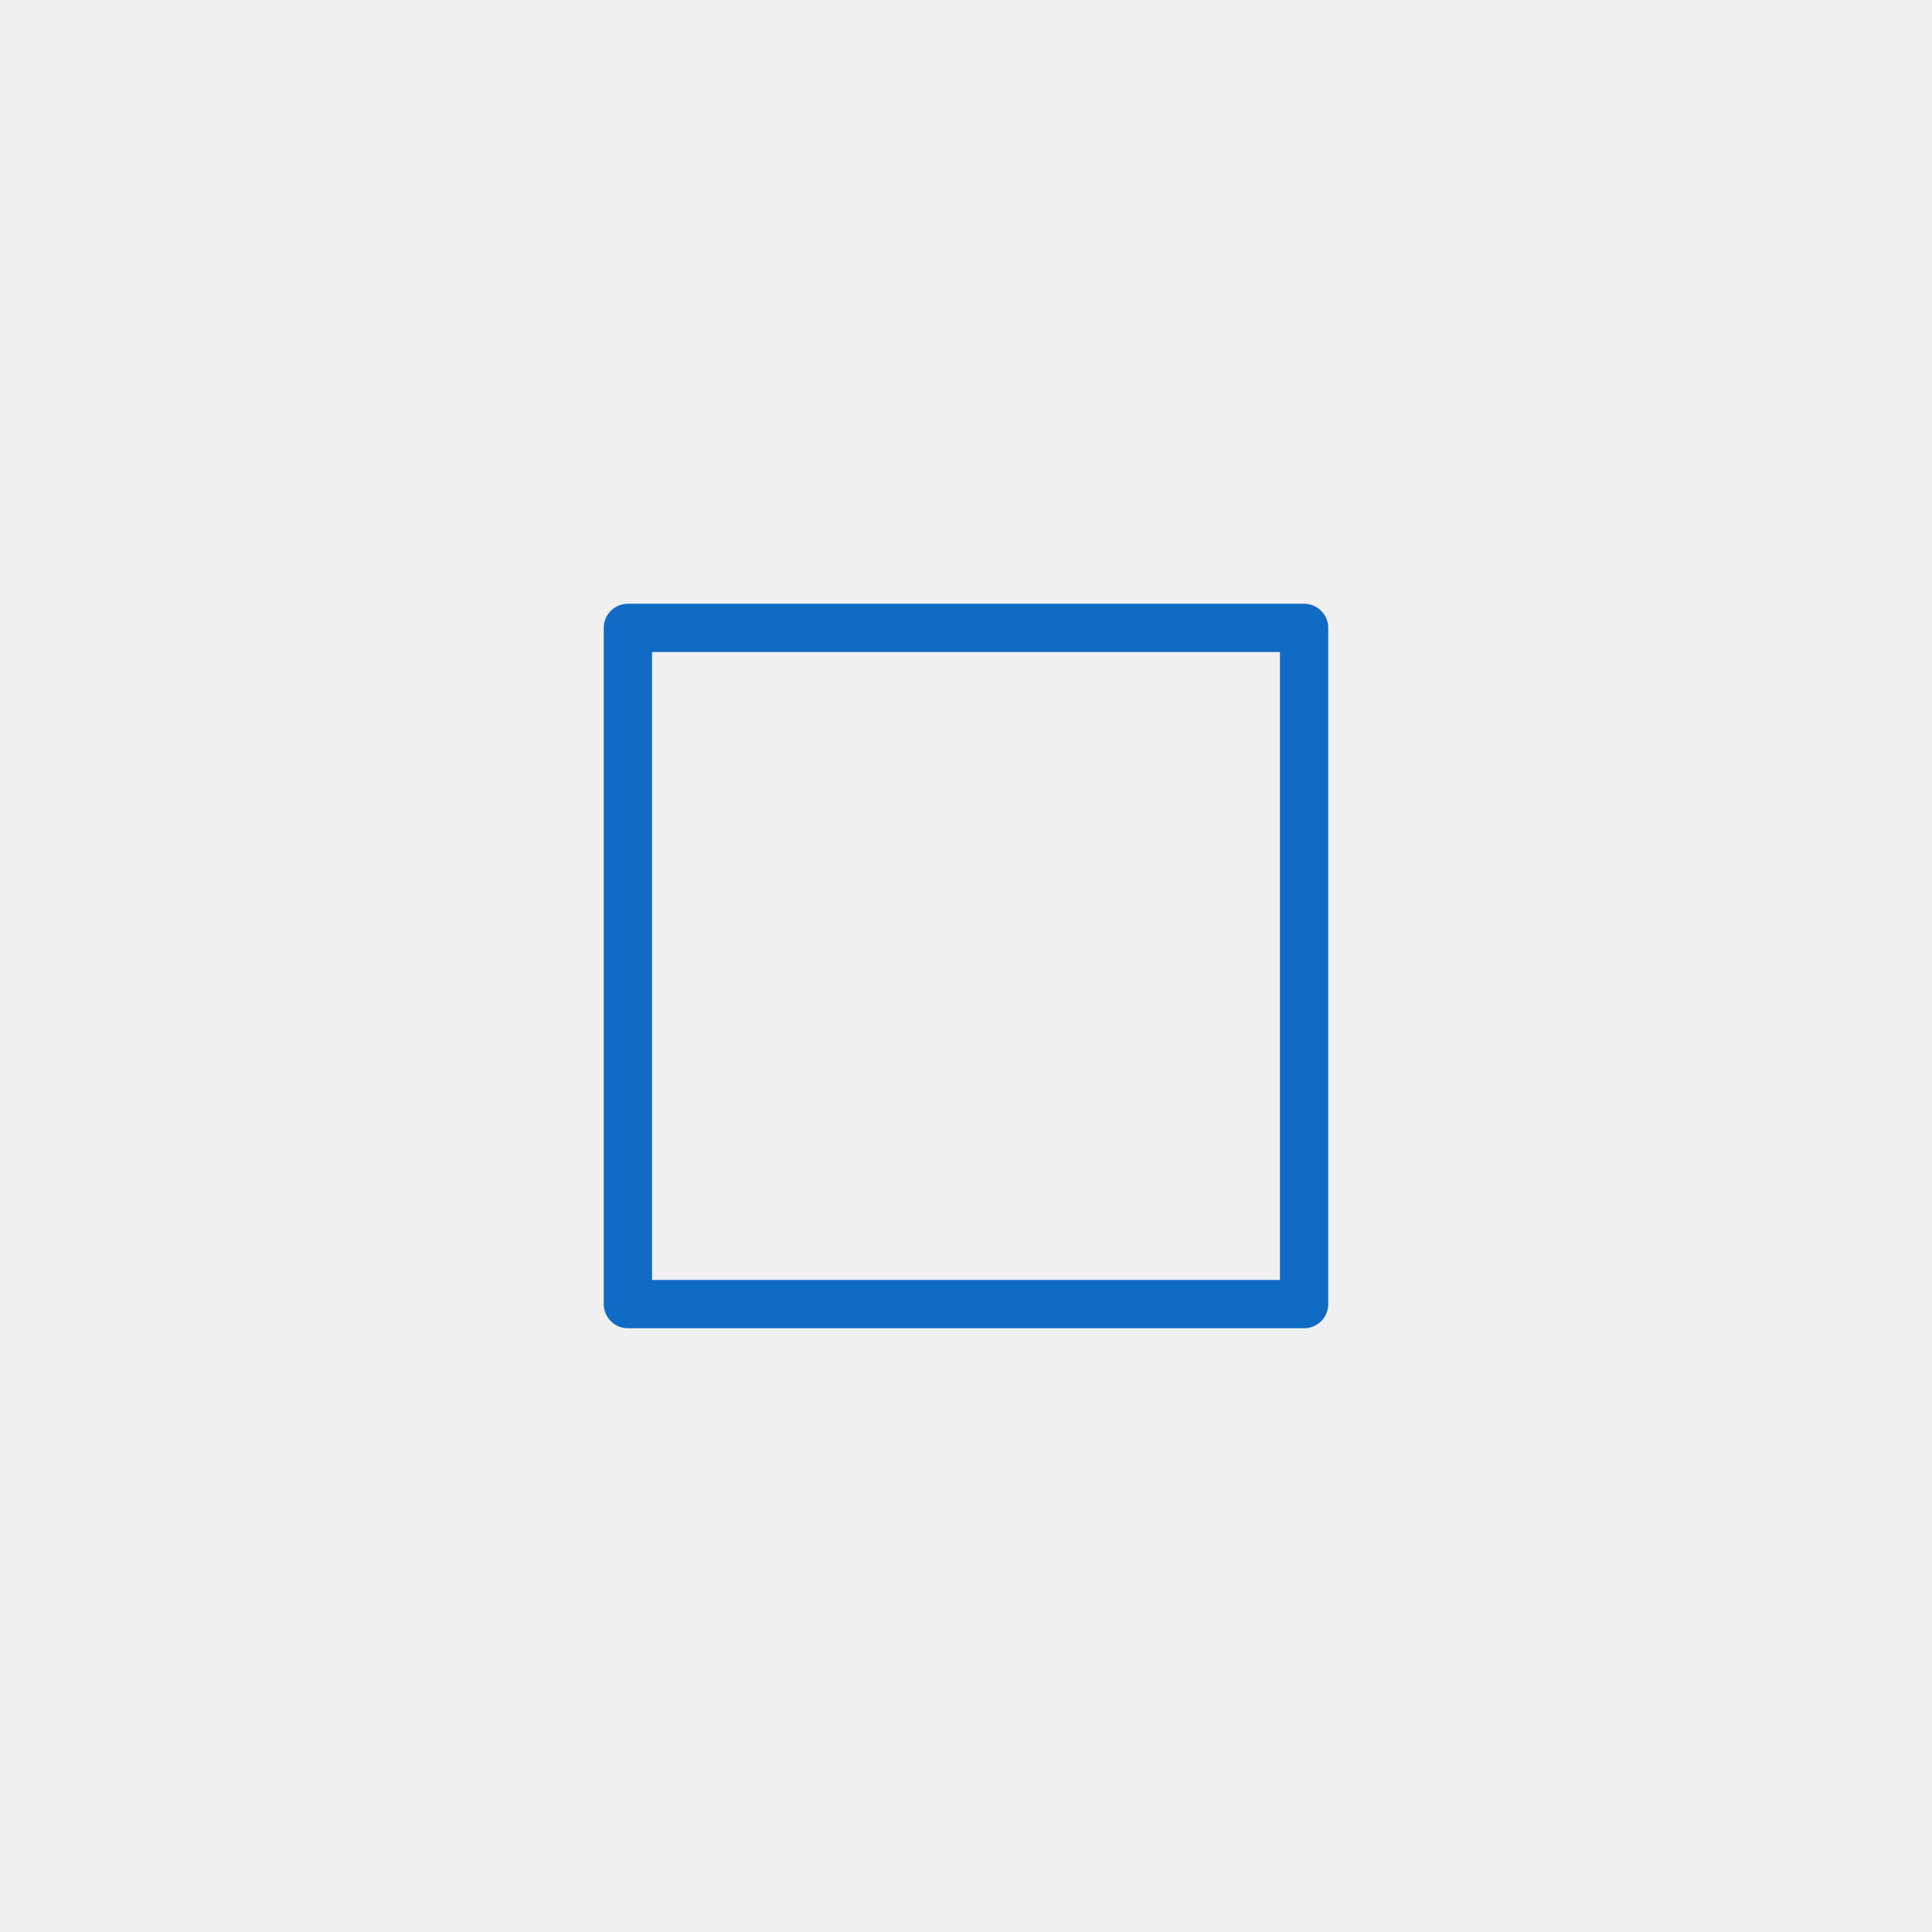
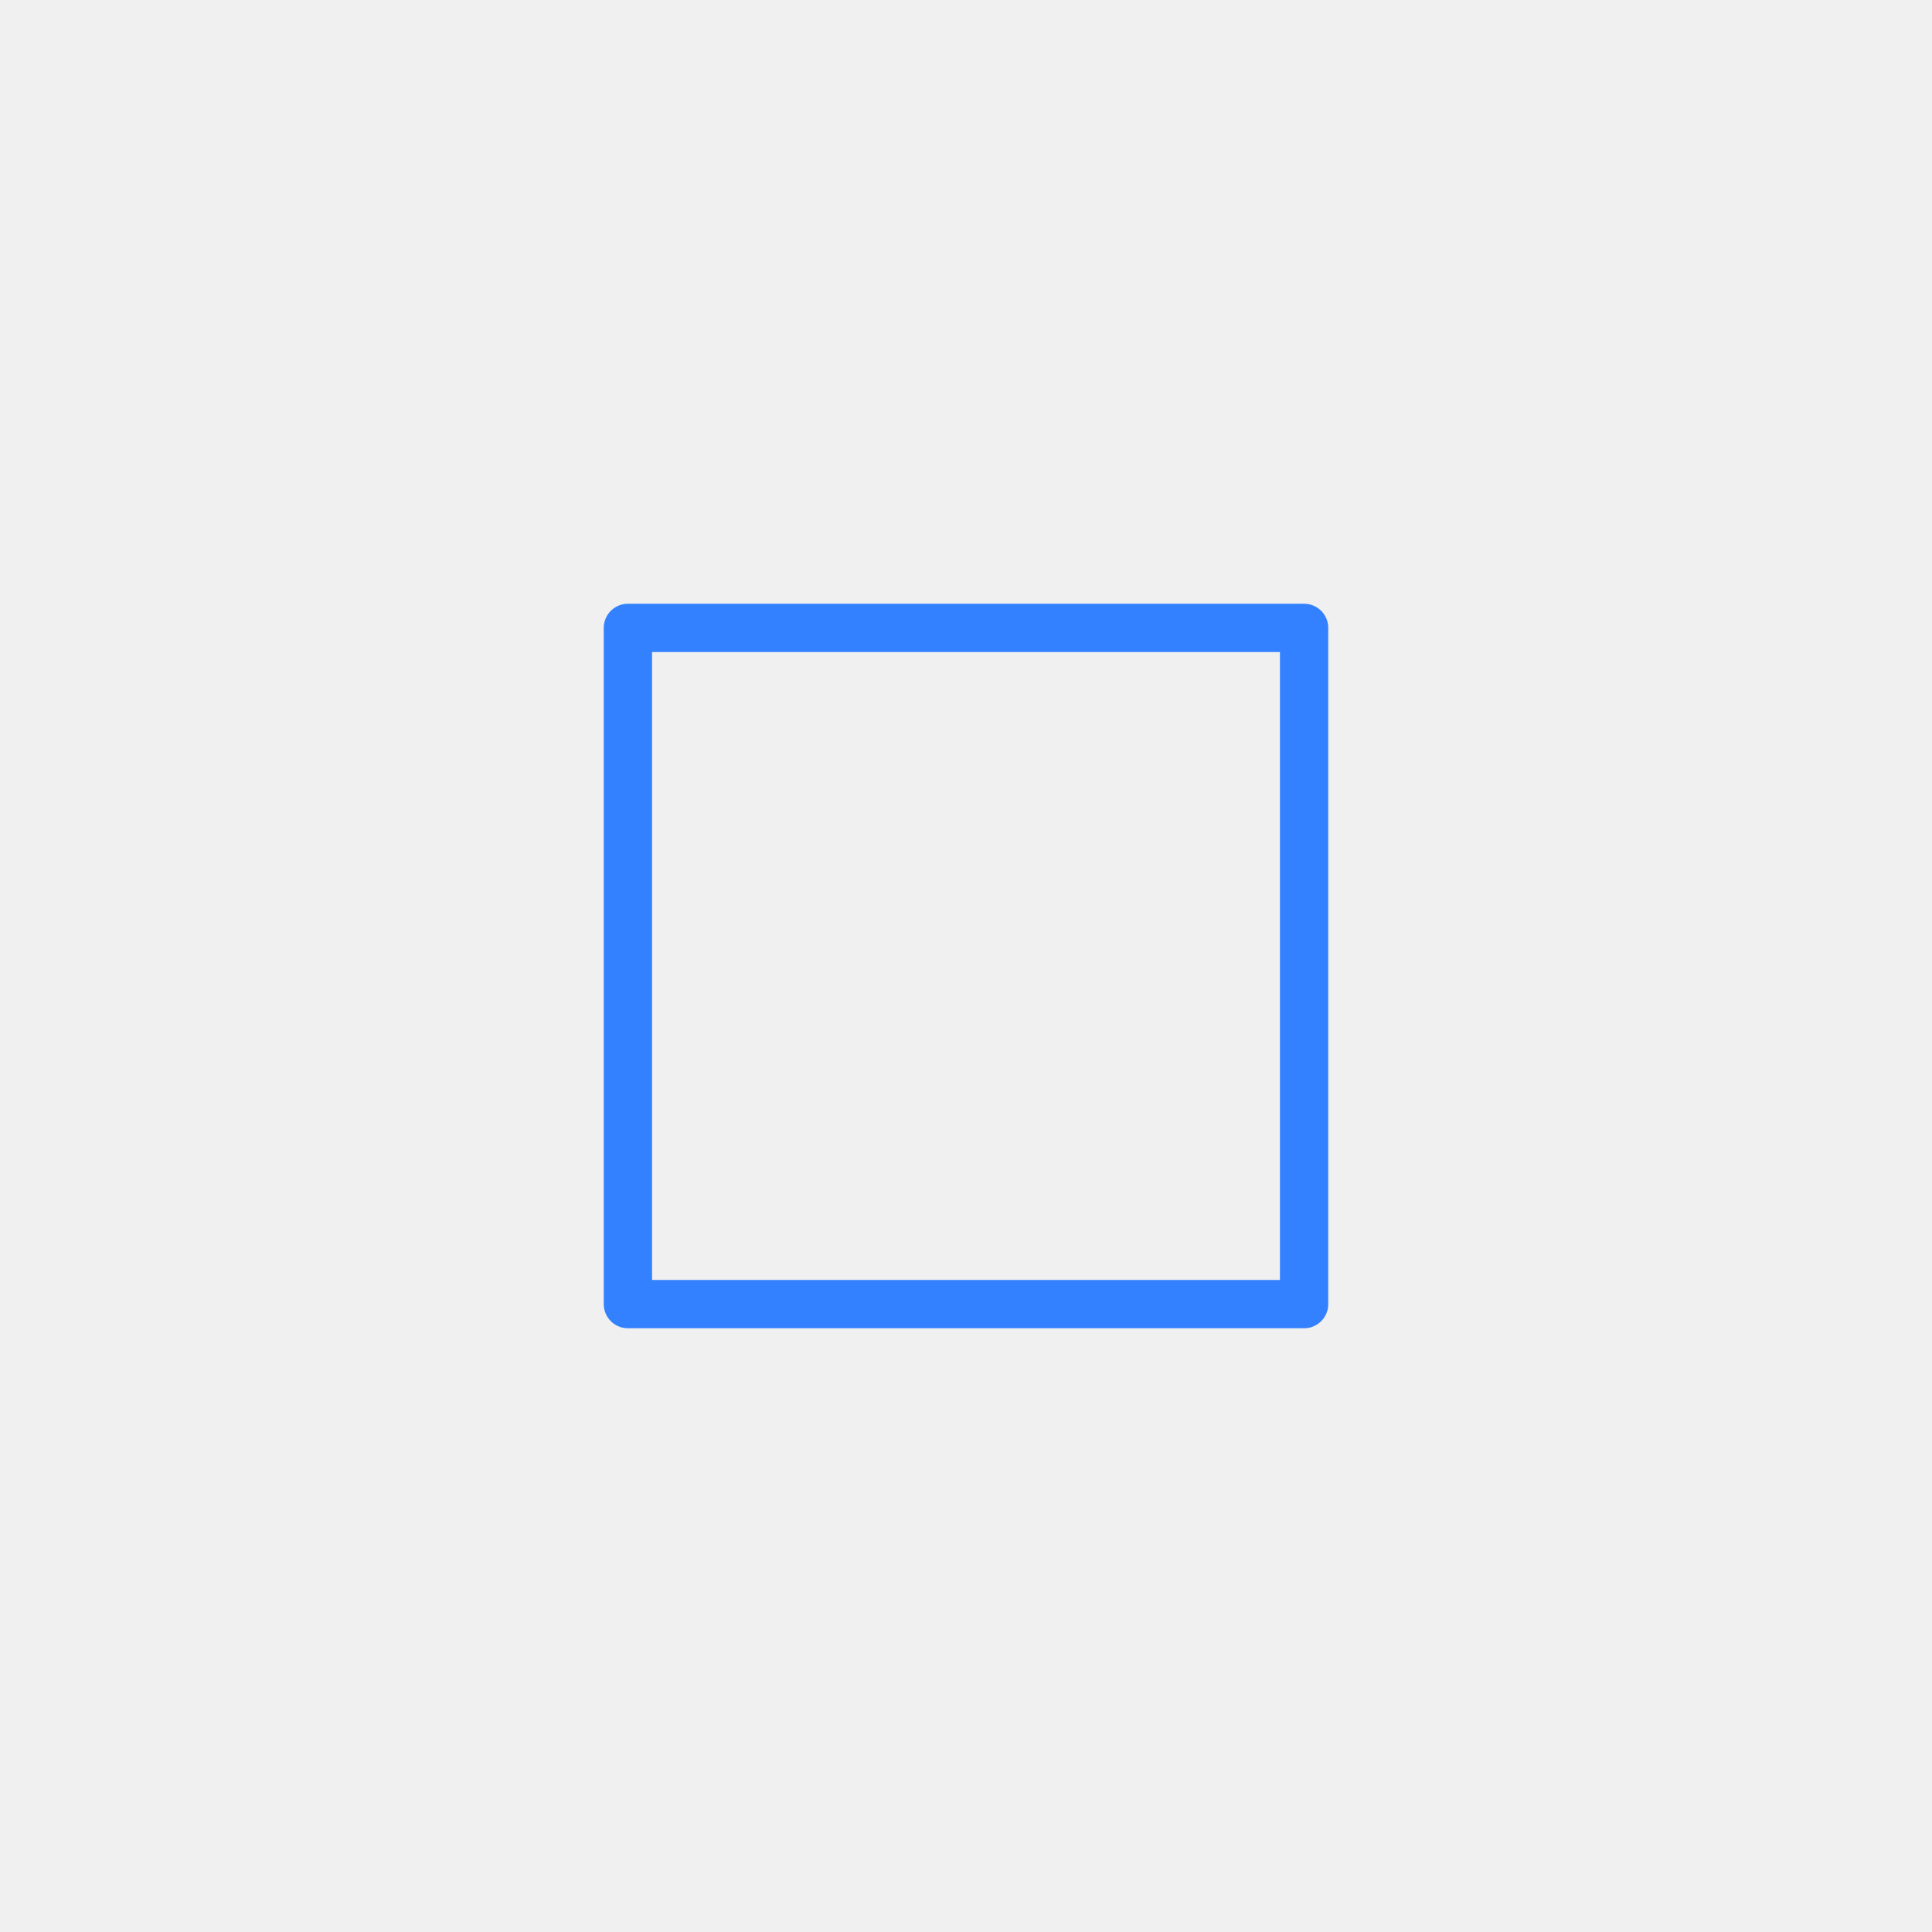
<svg xmlns="http://www.w3.org/2000/svg" width="40px" height="40px" viewBox="0 0 40 40" version="1.1">
  <g id="页面-4" stroke="none" stroke-width="1" fill="none" fill-rule="evenodd">
    <g id="Whiteboard-Guidelines" transform="translate(-144, -295)">
      <g id="shape-pressed" transform="translate(144, 295)">
        <rect id="矩形备份-44" fill="#FFFFFF" opacity="0.01" x="0" y="0" width="40" height="40" rx="2" />
-         <rect id="矩形" stroke="#106BC5" stroke-linejoin="round" x="13" y="13" width="14" height="14" />
+         <rect id="矩形" stroke="#3381FF" stroke-linejoin="round" x="13" y="13" width="14" height="14" />
      </g>
    </g>
  </g>
</svg>
